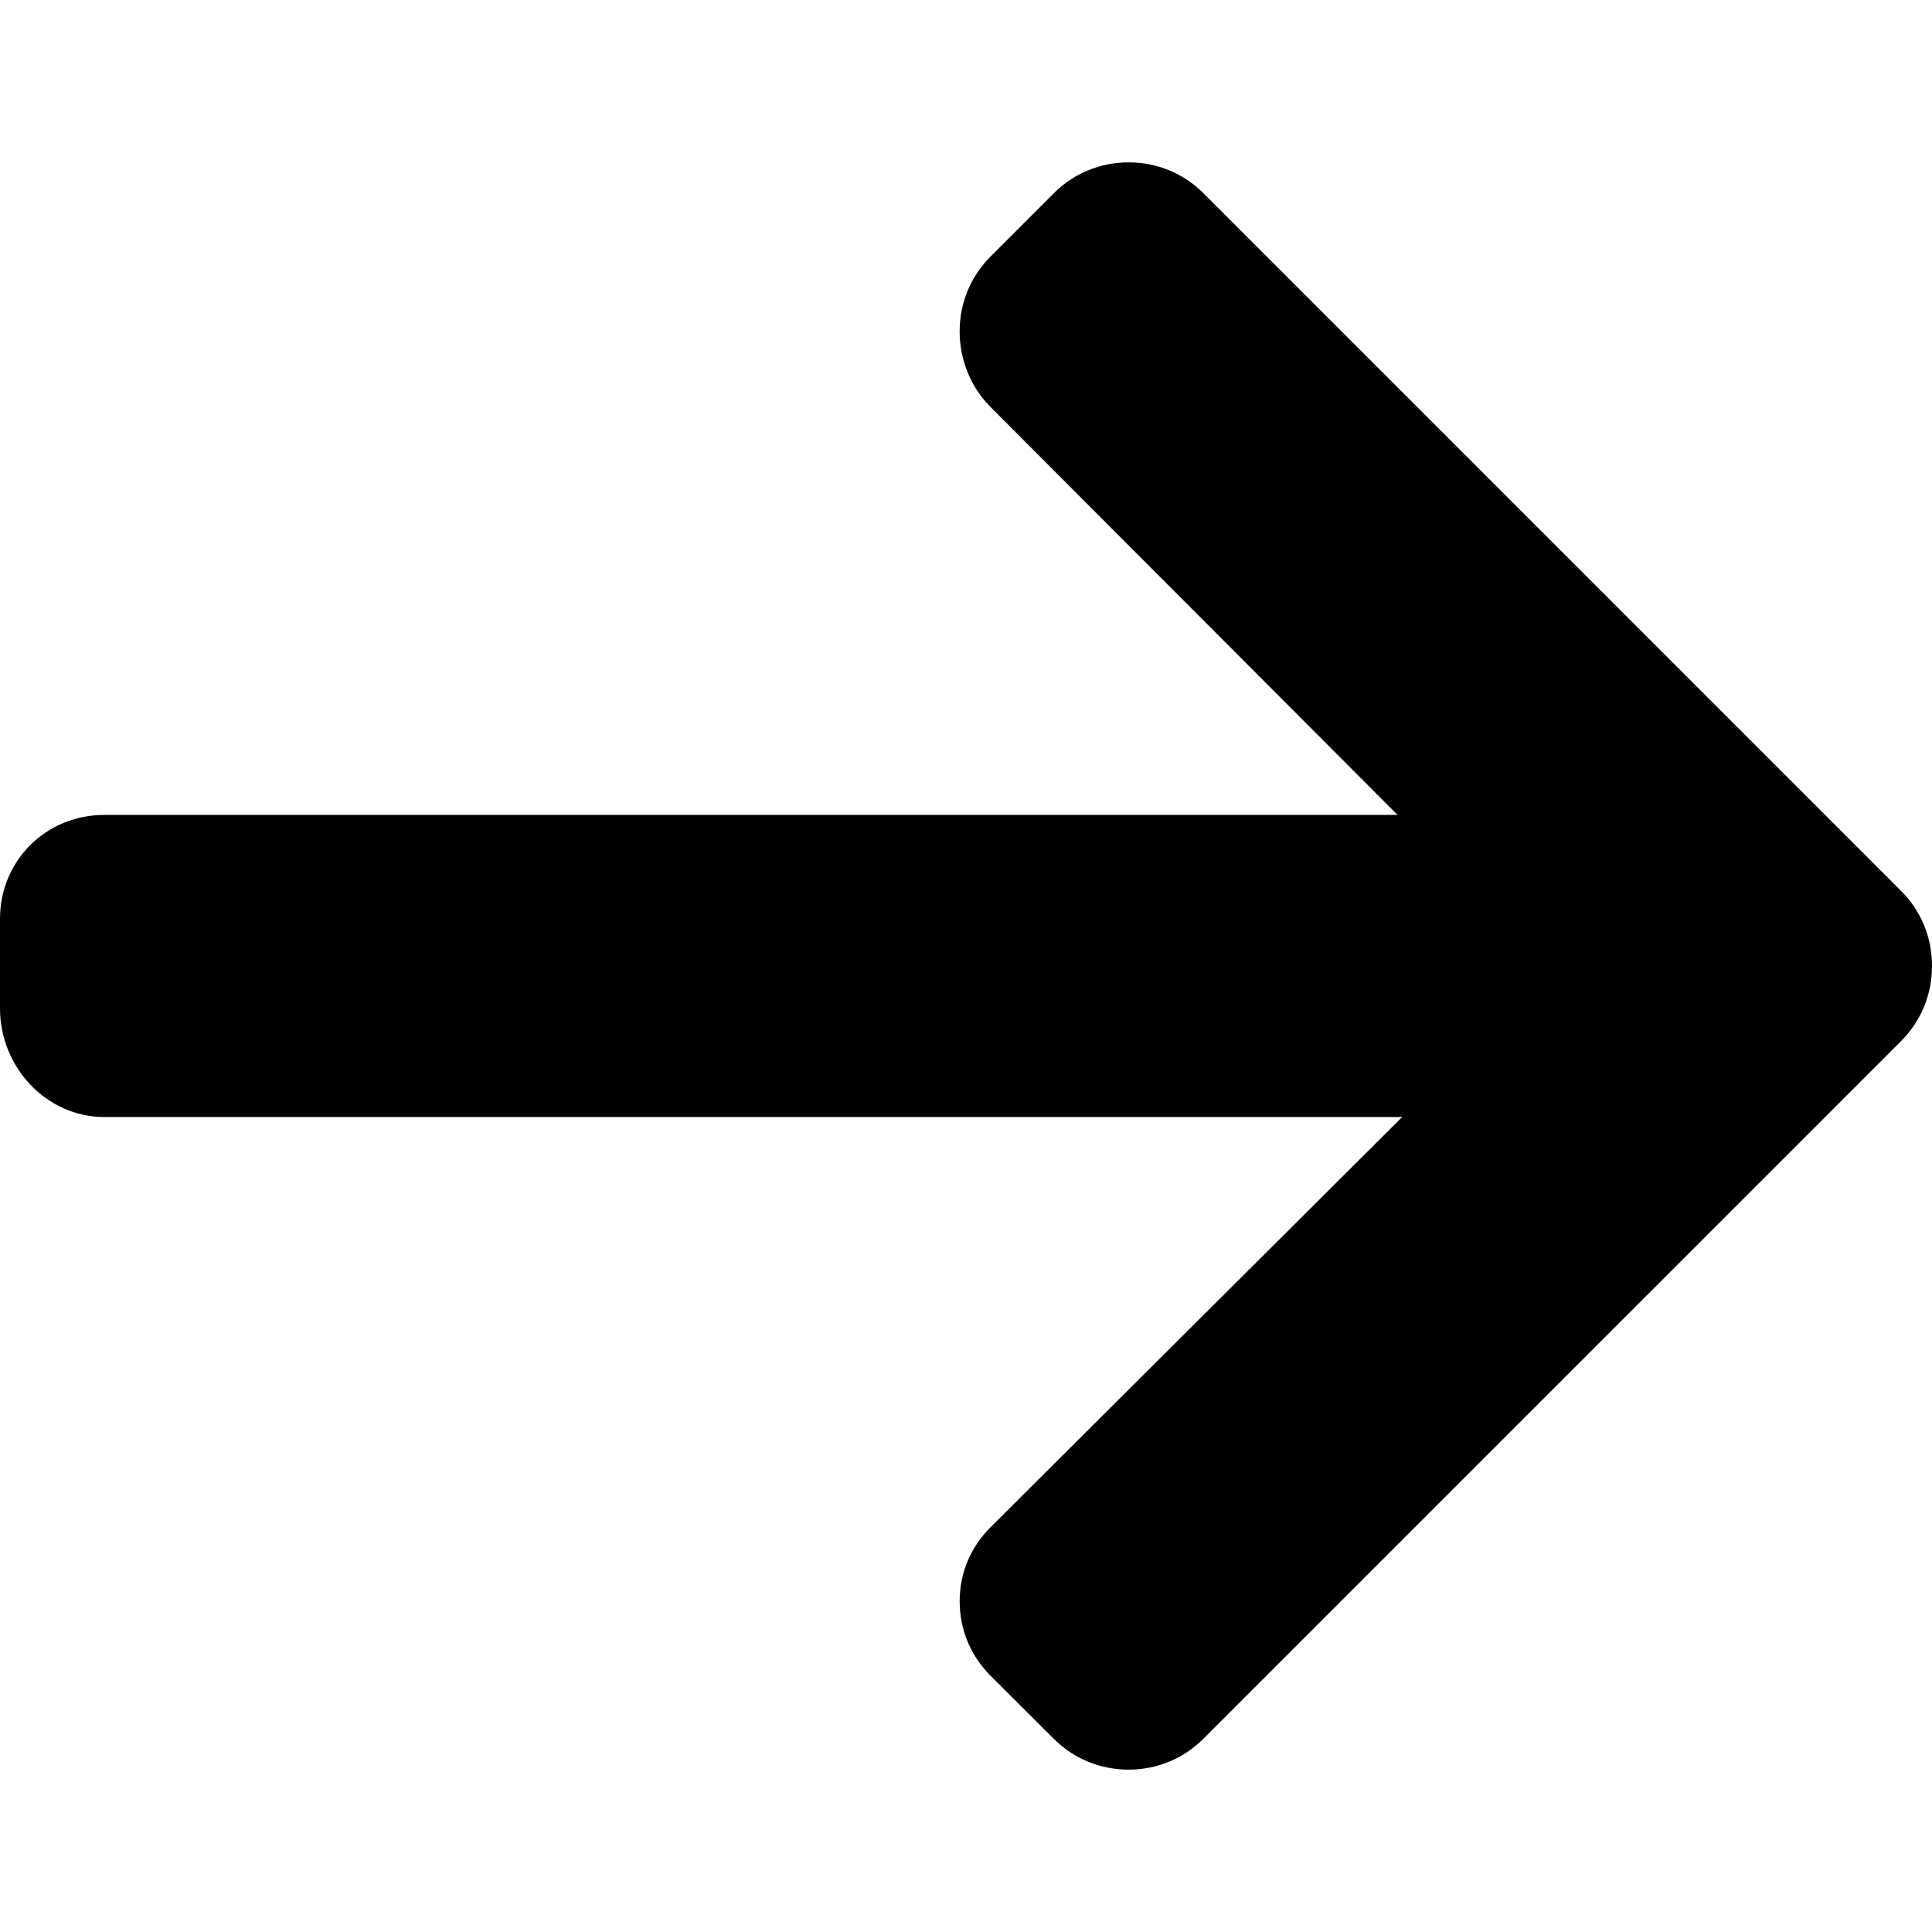
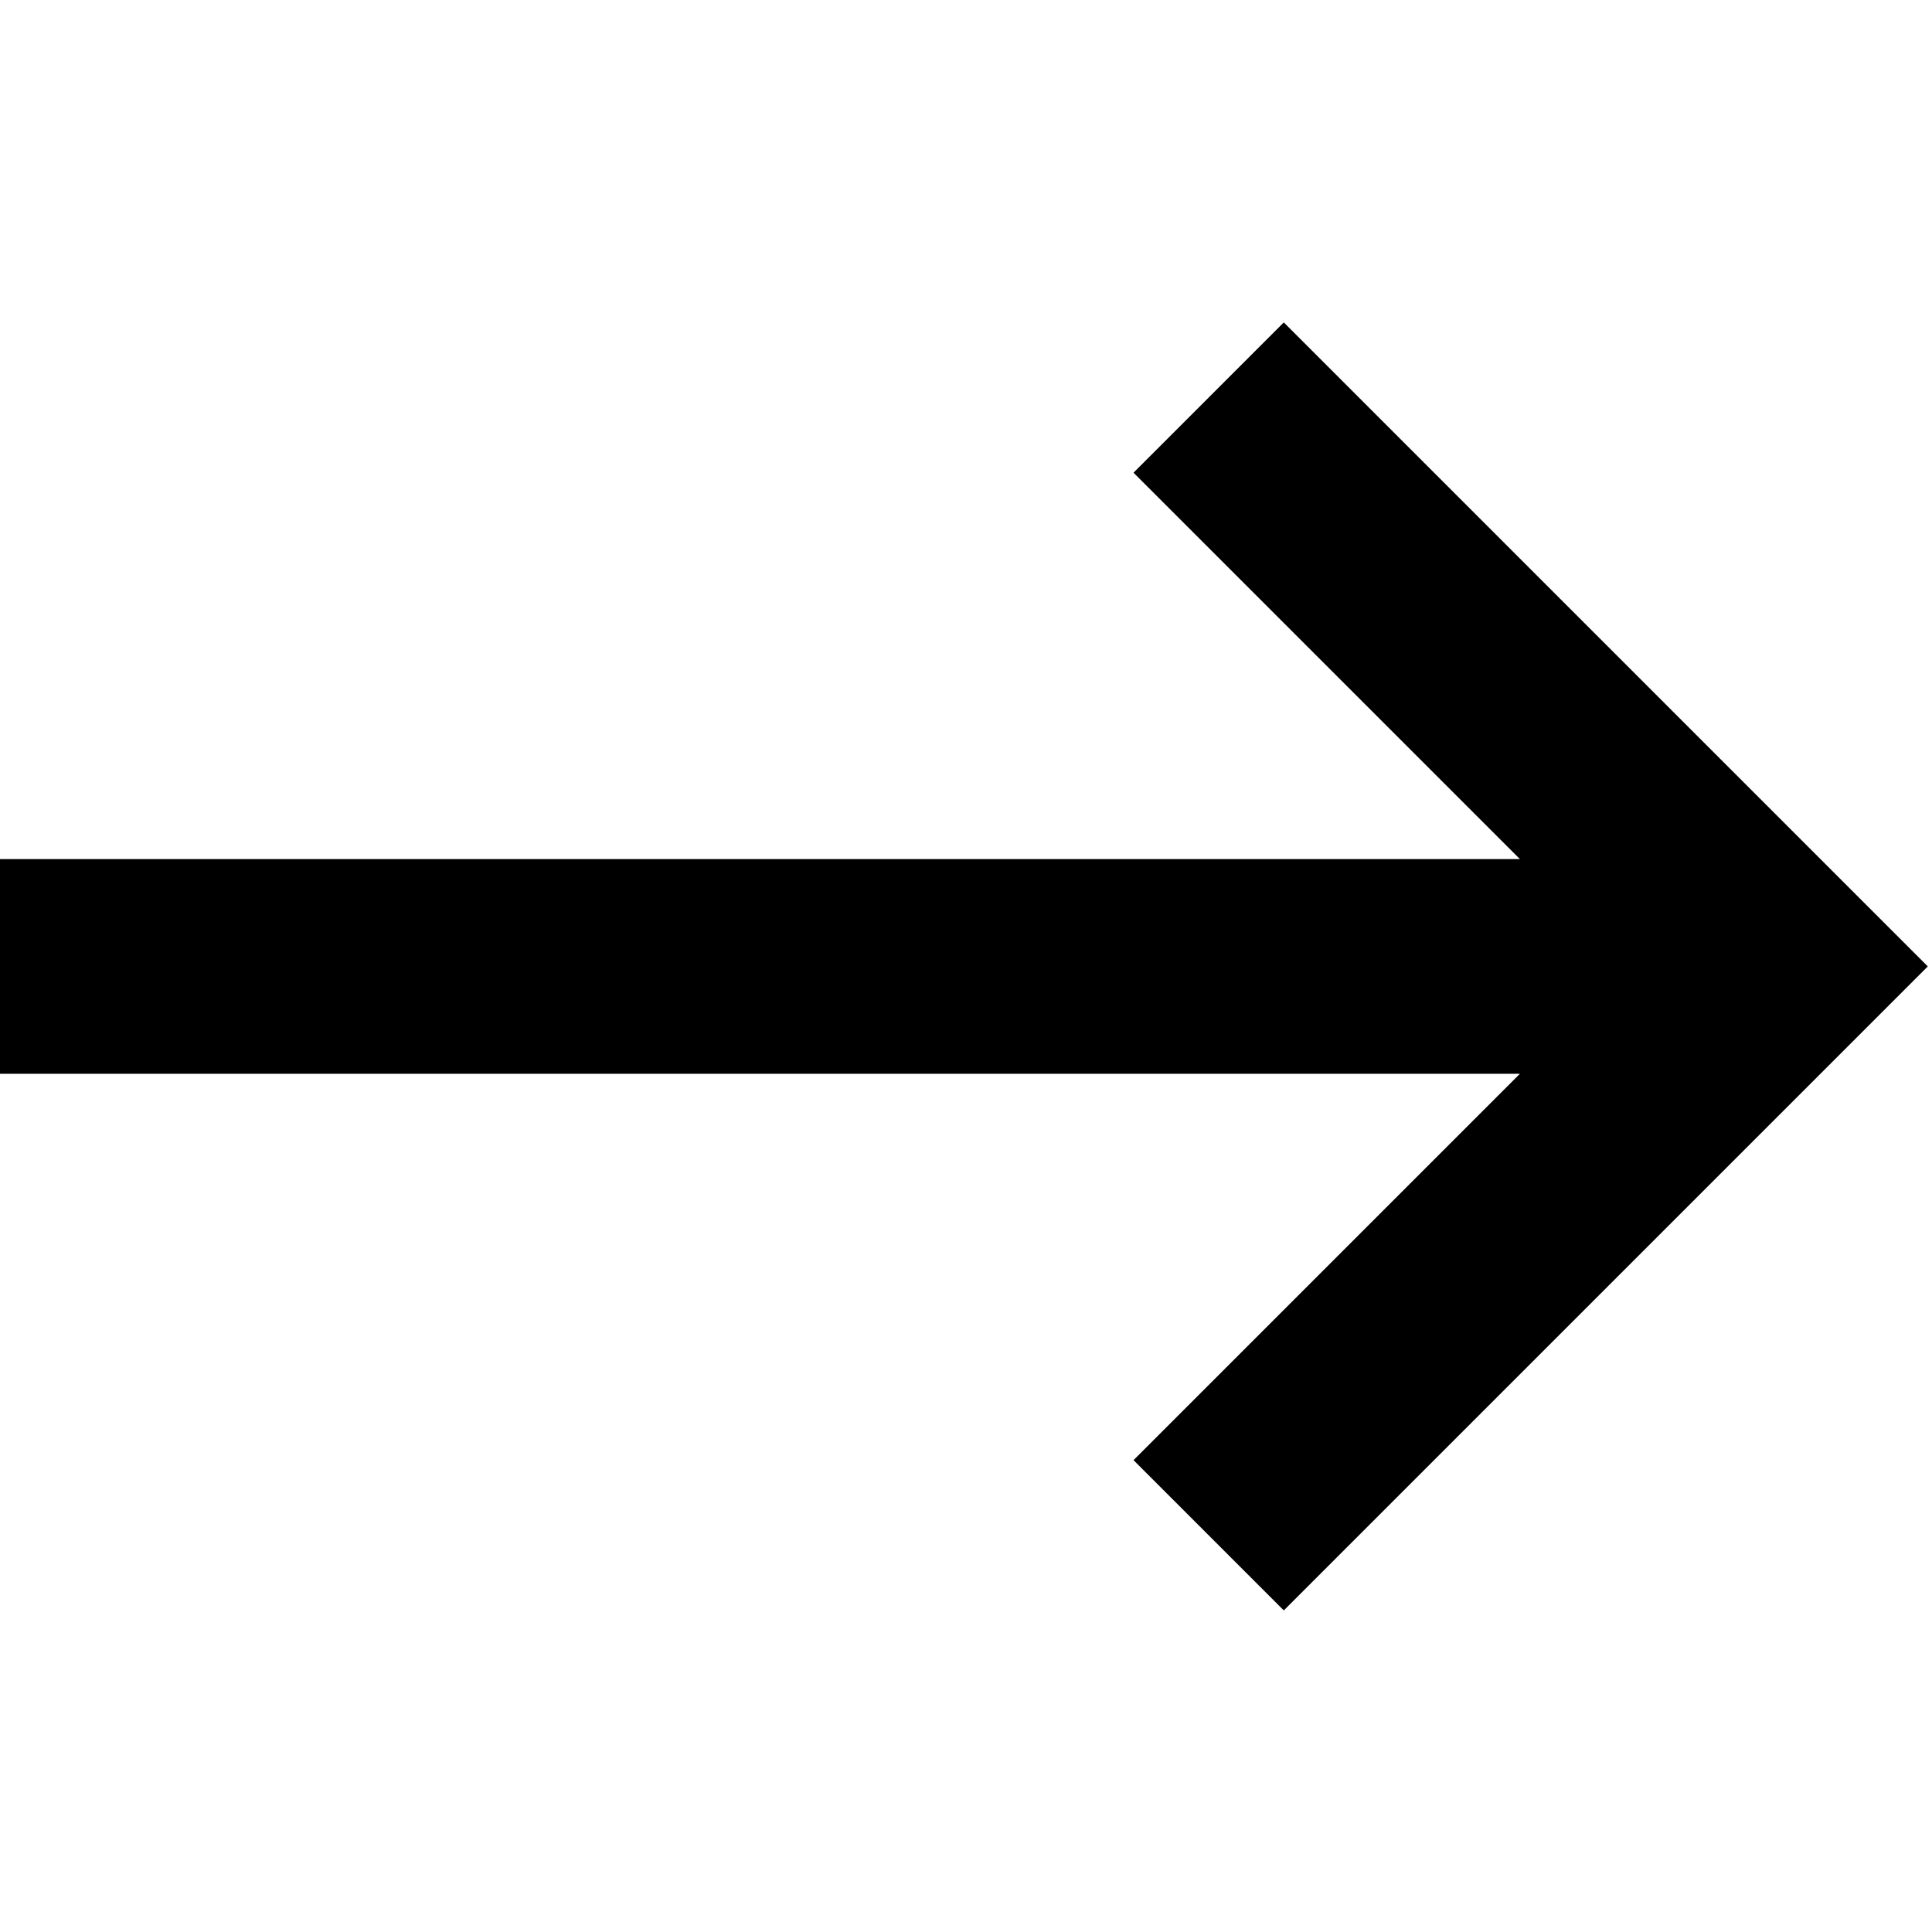
- <svg xmlns="http://www.w3.org/2000/svg" viewBox="0 0 492.004 492.004" style="enable-background:new 0 0 492.004 492.004" xml:space="preserve">
-   <path d="M484.14 226.886 306.46 49.202c-5.072-5.072-11.832-7.856-19.04-7.856-7.216 0-13.972 2.788-19.044 7.856l-16.132 16.136c-5.068 5.064-7.86 11.828-7.86 19.04 0 7.208 2.792 14.2 7.86 19.264L355.9 207.526H26.58C11.732 207.526 0 219.15 0 234.002v22.812c0 14.852 11.732 27.648 26.58 27.648h330.496L252.248 388.926c-5.068 5.072-7.86 11.652-7.86 18.864 0 7.204 2.792 13.88 7.86 18.948l16.132 16.084c5.072 5.072 11.828 7.836 19.044 7.836 7.208 0 13.968-2.8 19.04-7.872l177.68-177.68c5.084-5.088 7.88-11.88 7.86-19.1.016-7.244-2.776-14.04-7.864-19.12z" />
+ <svg xmlns="http://www.w3.org/2000/svg" viewBox="0 0 459 459" style="enable-background:new 0 0 459 459" xml:space="preserve">
+   <path d="M-1 255.1h362.1l-91.8 91.8 35.7 35.7 153-153-153-153-35.7 35.7 91.8 91.8H-1z" />
</svg>
